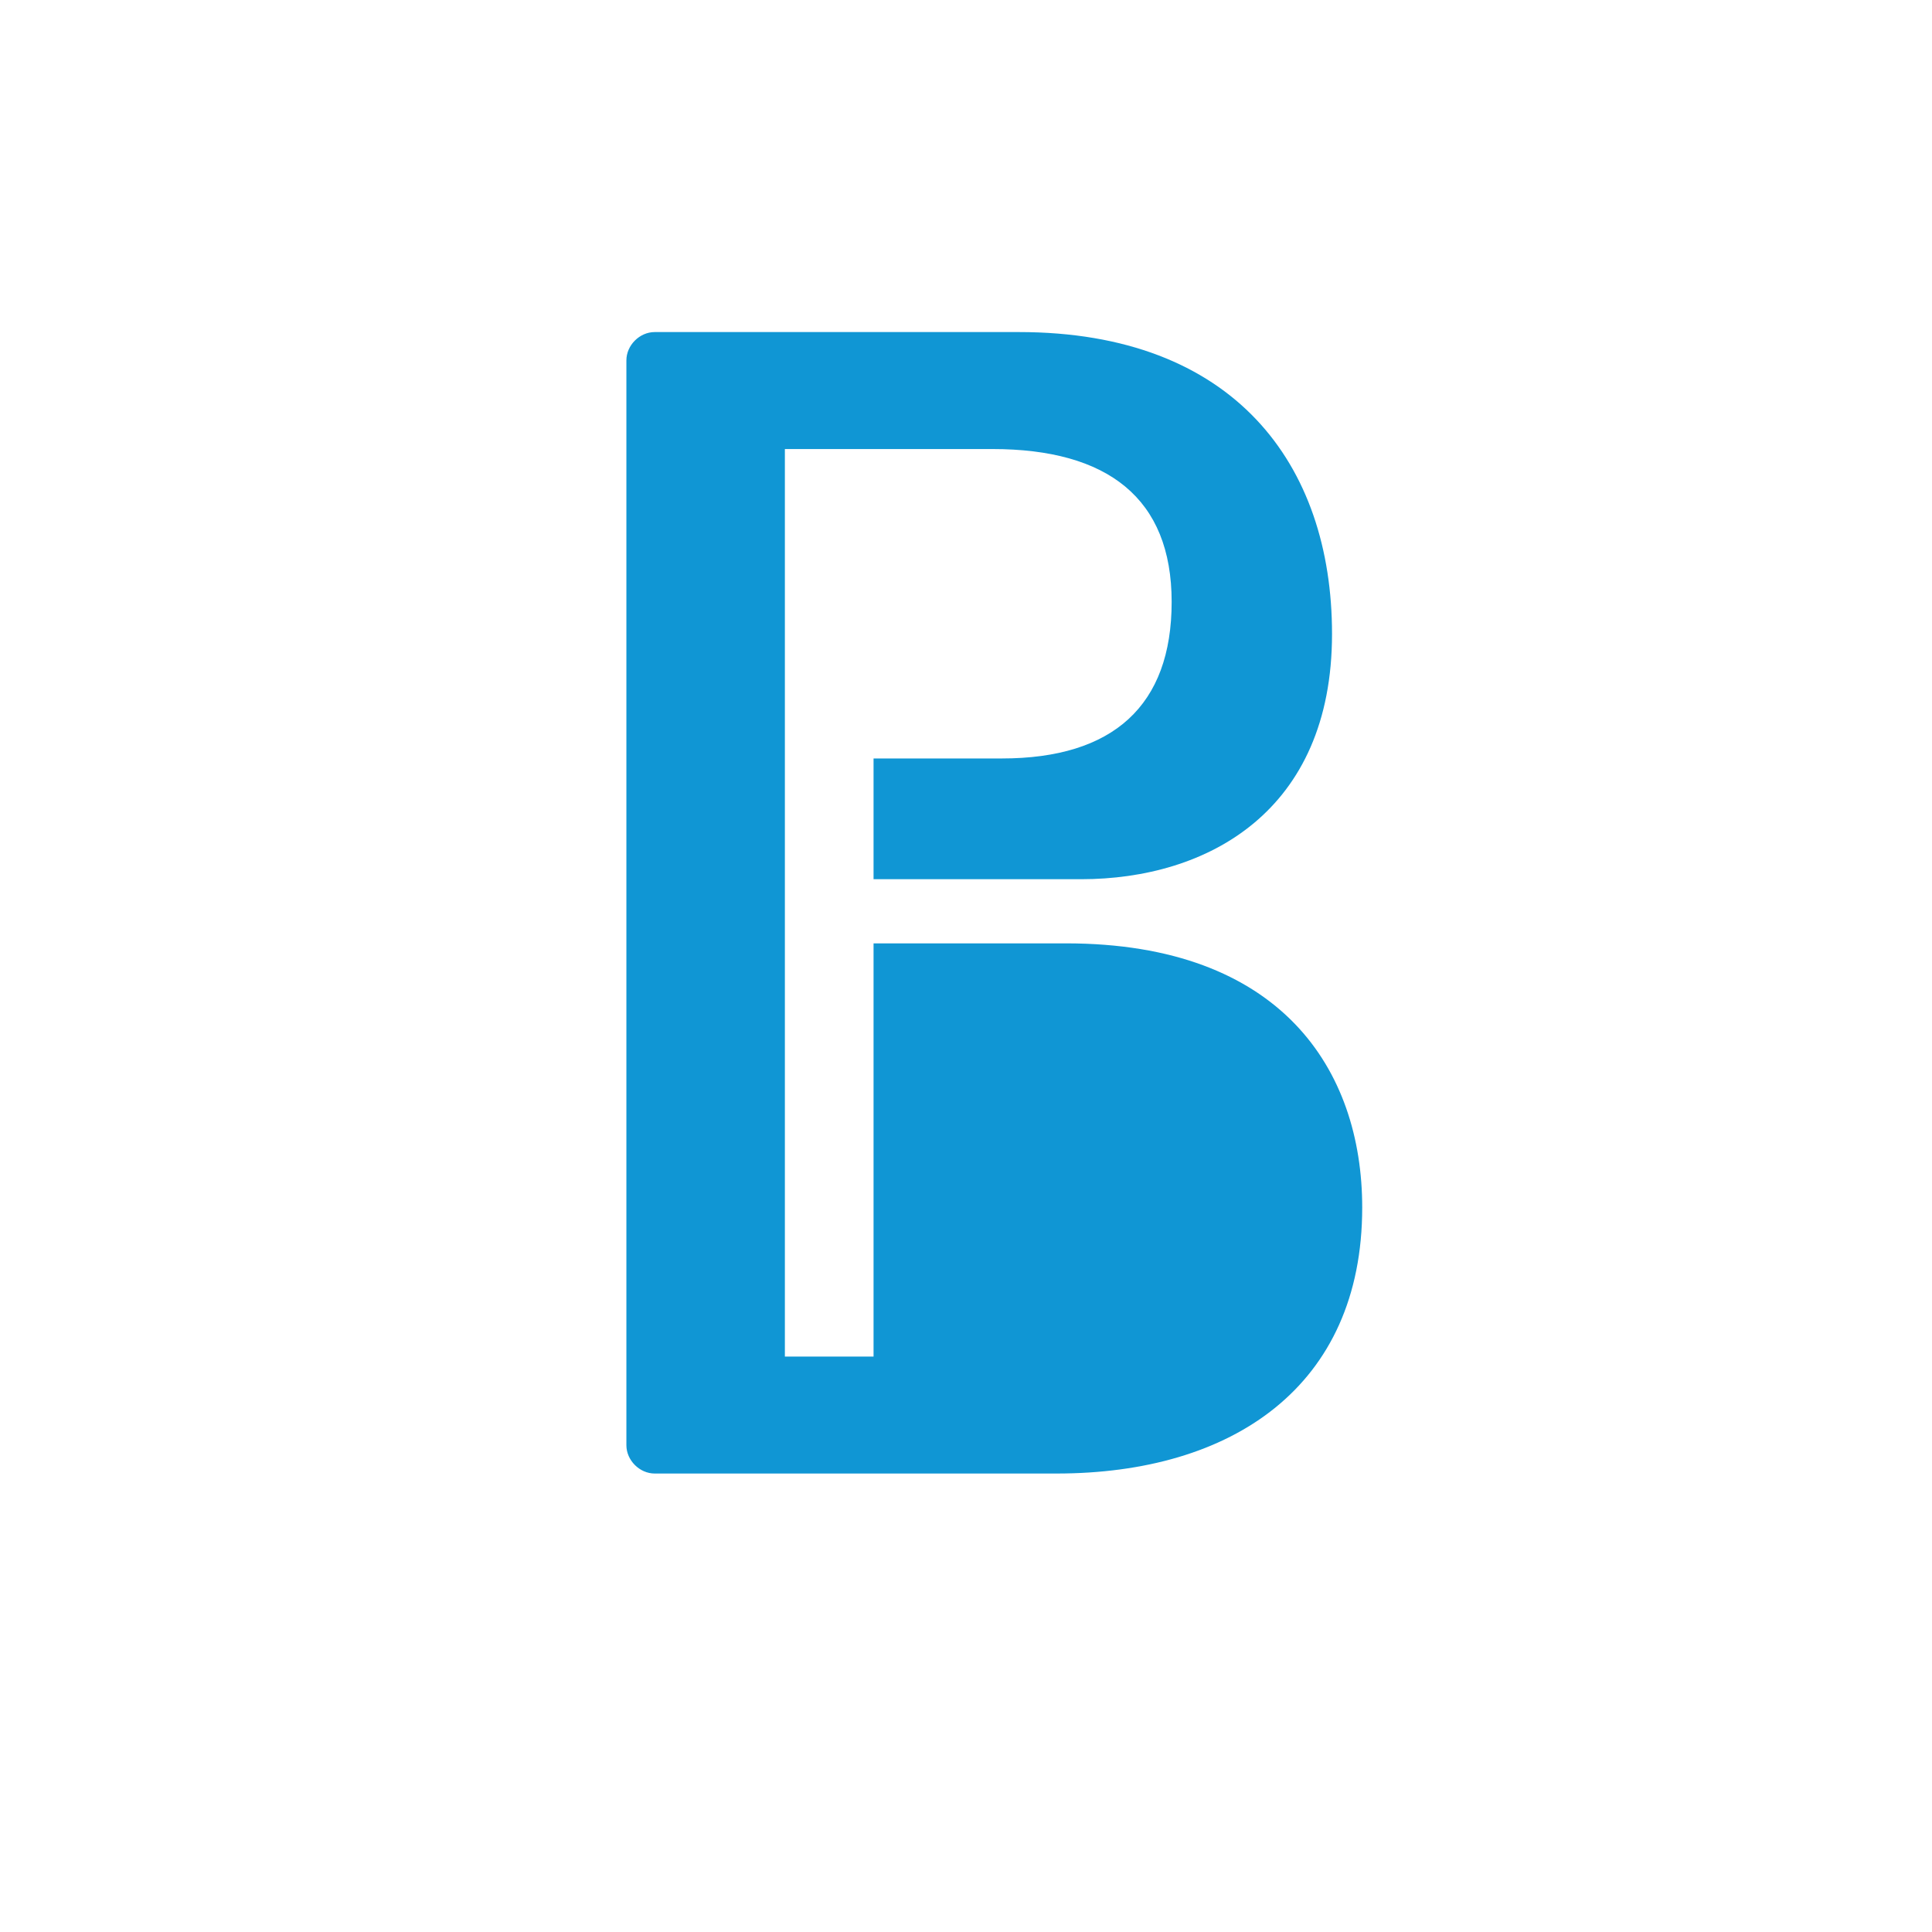
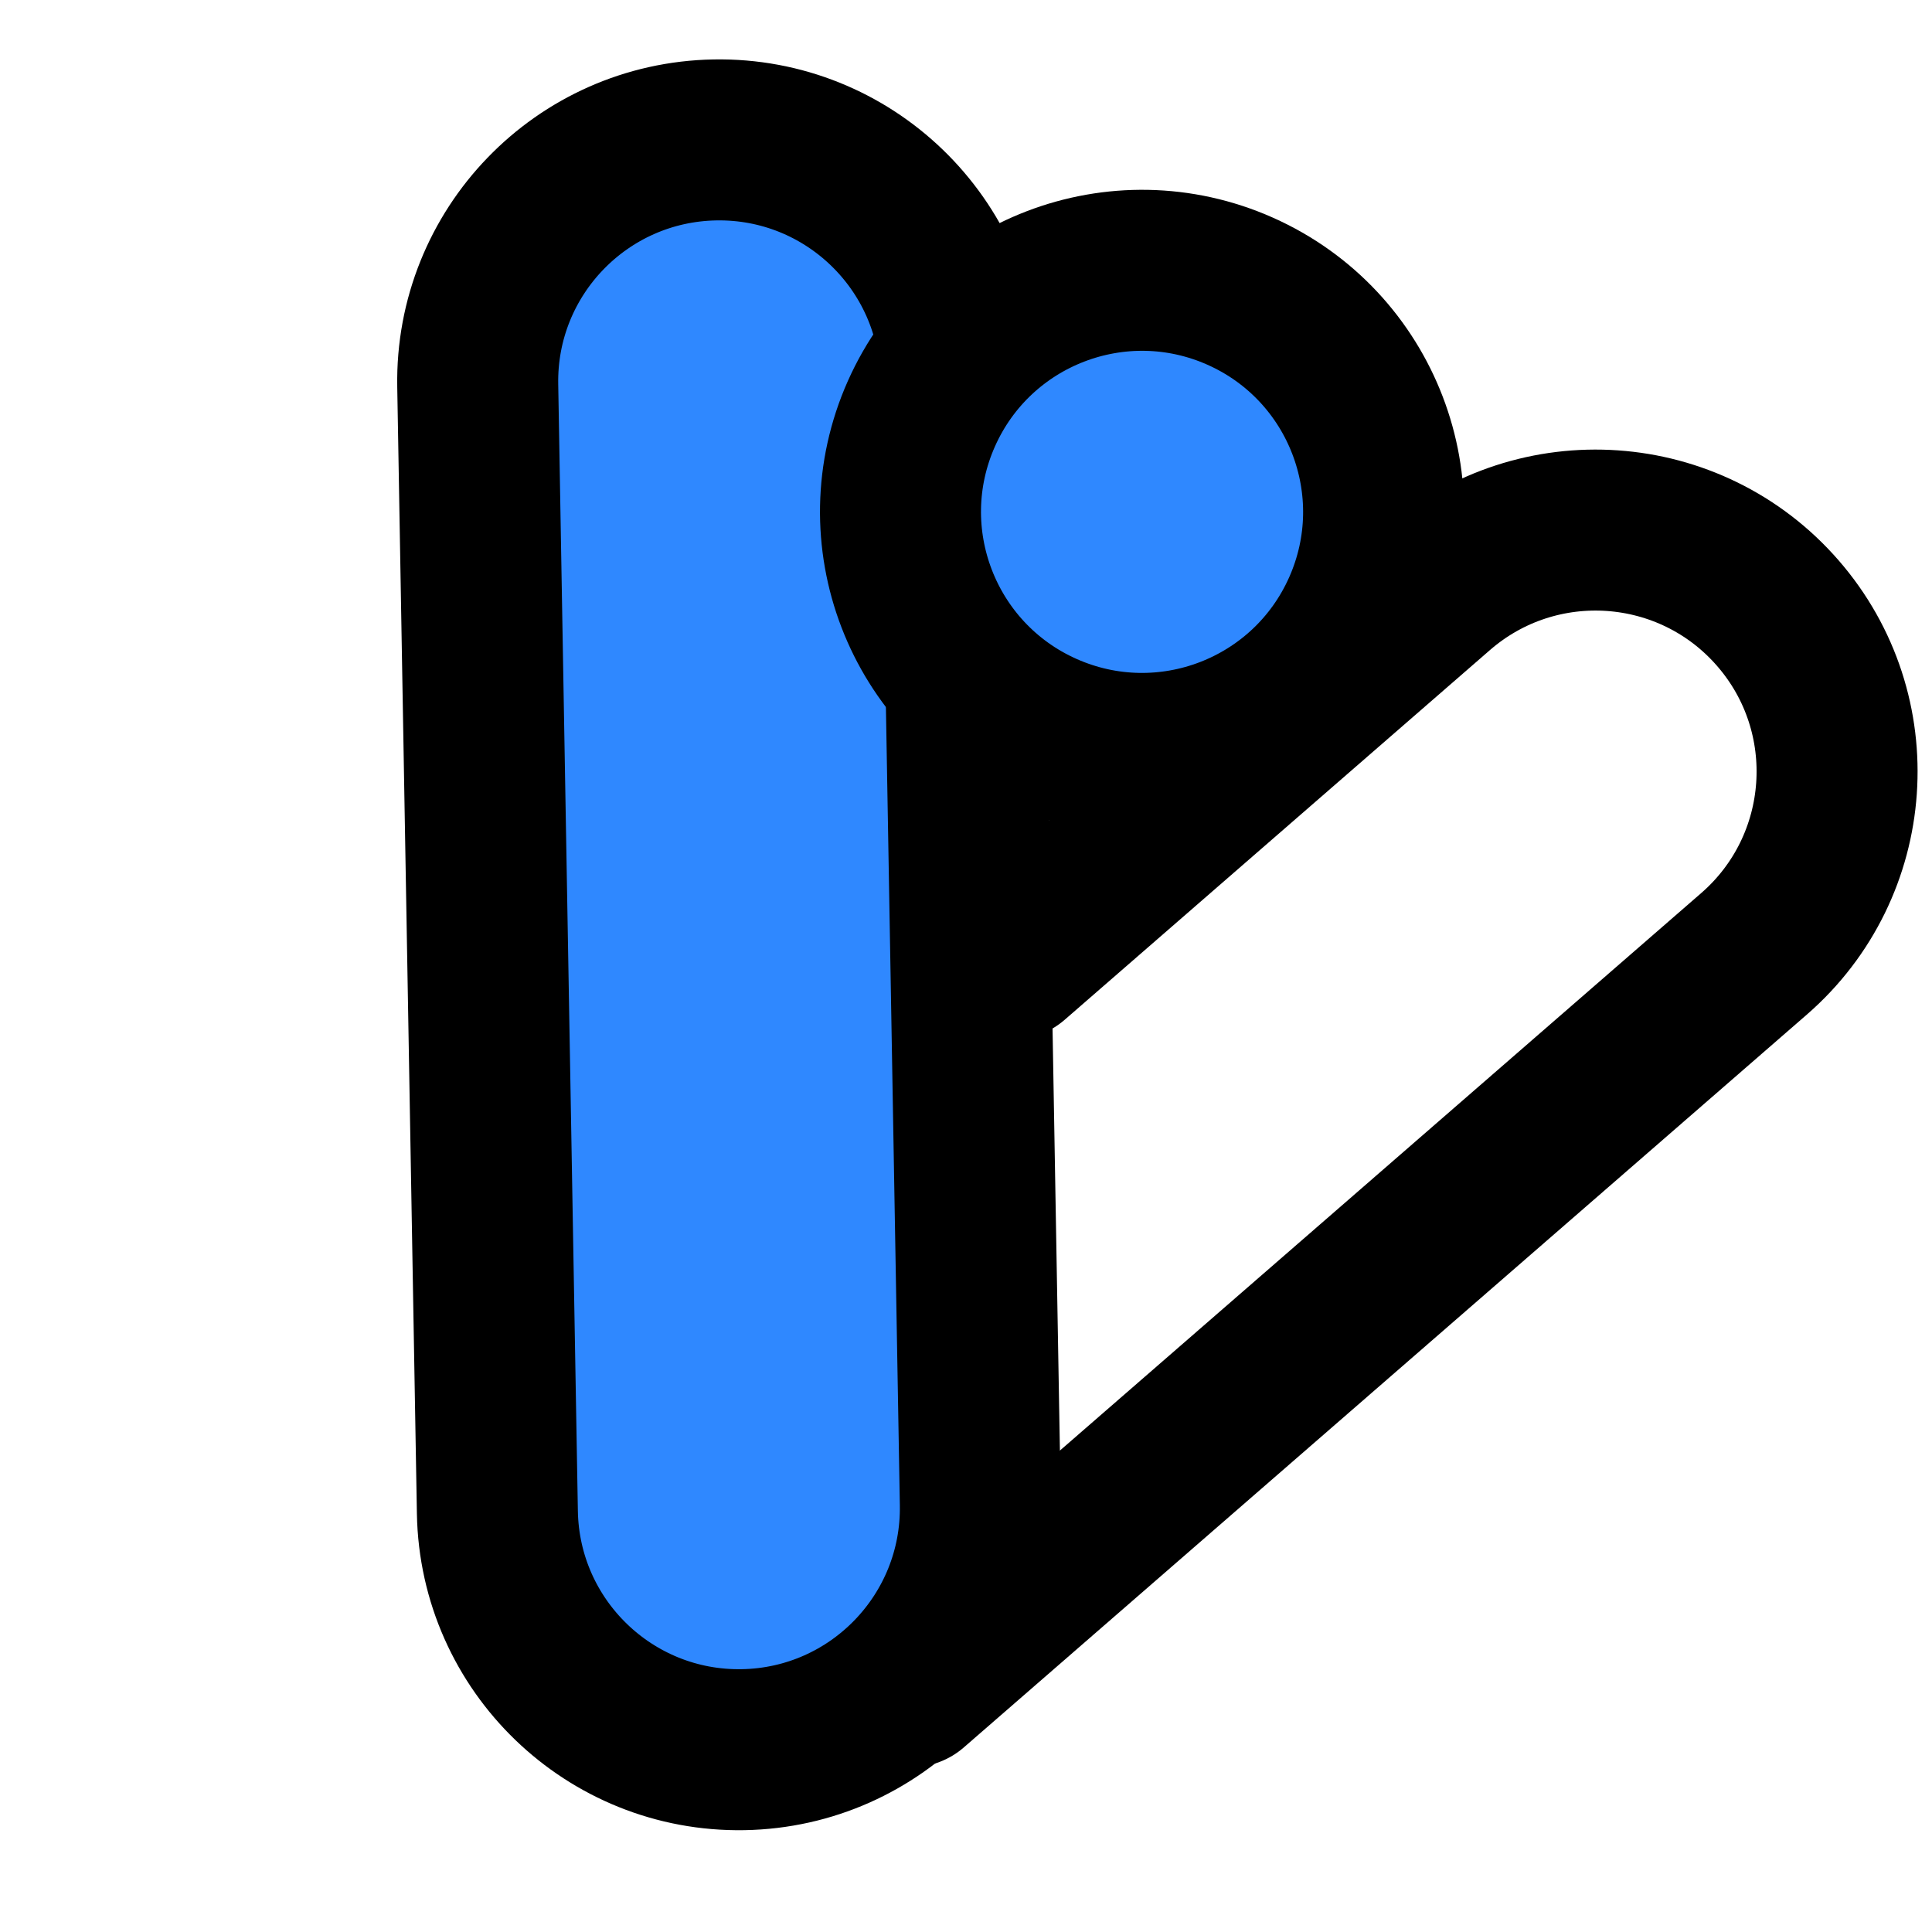
- <svg xmlns="http://www.w3.org/2000/svg" viewBox="0 0 1024 1024">
-   <path fill="#1096d4" d="     M347 176     H540     C654 176 706 246 706 336     C706 430 640 466 573 466     H463     V500     H565     C679 500 722 567 722 640     C722 735 653 781 560 781     H347     C339 781 332 774 332 766     V191     C332 183 339 176 347 176     Z      M416 238     V719     H463     V402     H531     C590 402 621 374 621 319     C621 264 587 238 526 238     H416     Z   " />
+ <svg xmlns="http://www.w3.org/2000/svg" width="100%" height="100%" viewBox="0 0 48 48" fill="none">
+   <g transform="rotate(204 24 25)">
+     <path d="M41.354 34.153L29.521 8.776C28.12 5.773 24.55 4.474 21.547 5.874C18.544 7.274 17.245 10.844 18.645 13.848L30.478 39.224C31.879 42.227 35.449 43.527 38.452 42.126C41.455 40.726 42.755 37.156 41.354 34.153Z" fill="#2F88FF" stroke="#000000" stroke-width="4" />
+     <path d="M23.436 26.536L17.52 39.224C16.119 42.227 12.55 43.527 9.546 42.126V42.126C6.543 40.726 5.244 37.156 6.644 34.153L18.373 9" stroke="#000000" stroke-width="4" stroke-linecap="round" />
+     <circle cx="25" cy="38" r="6" fill="#2F88FF" stroke="#000000" stroke-width="4" />
+   </g>
</svg>
